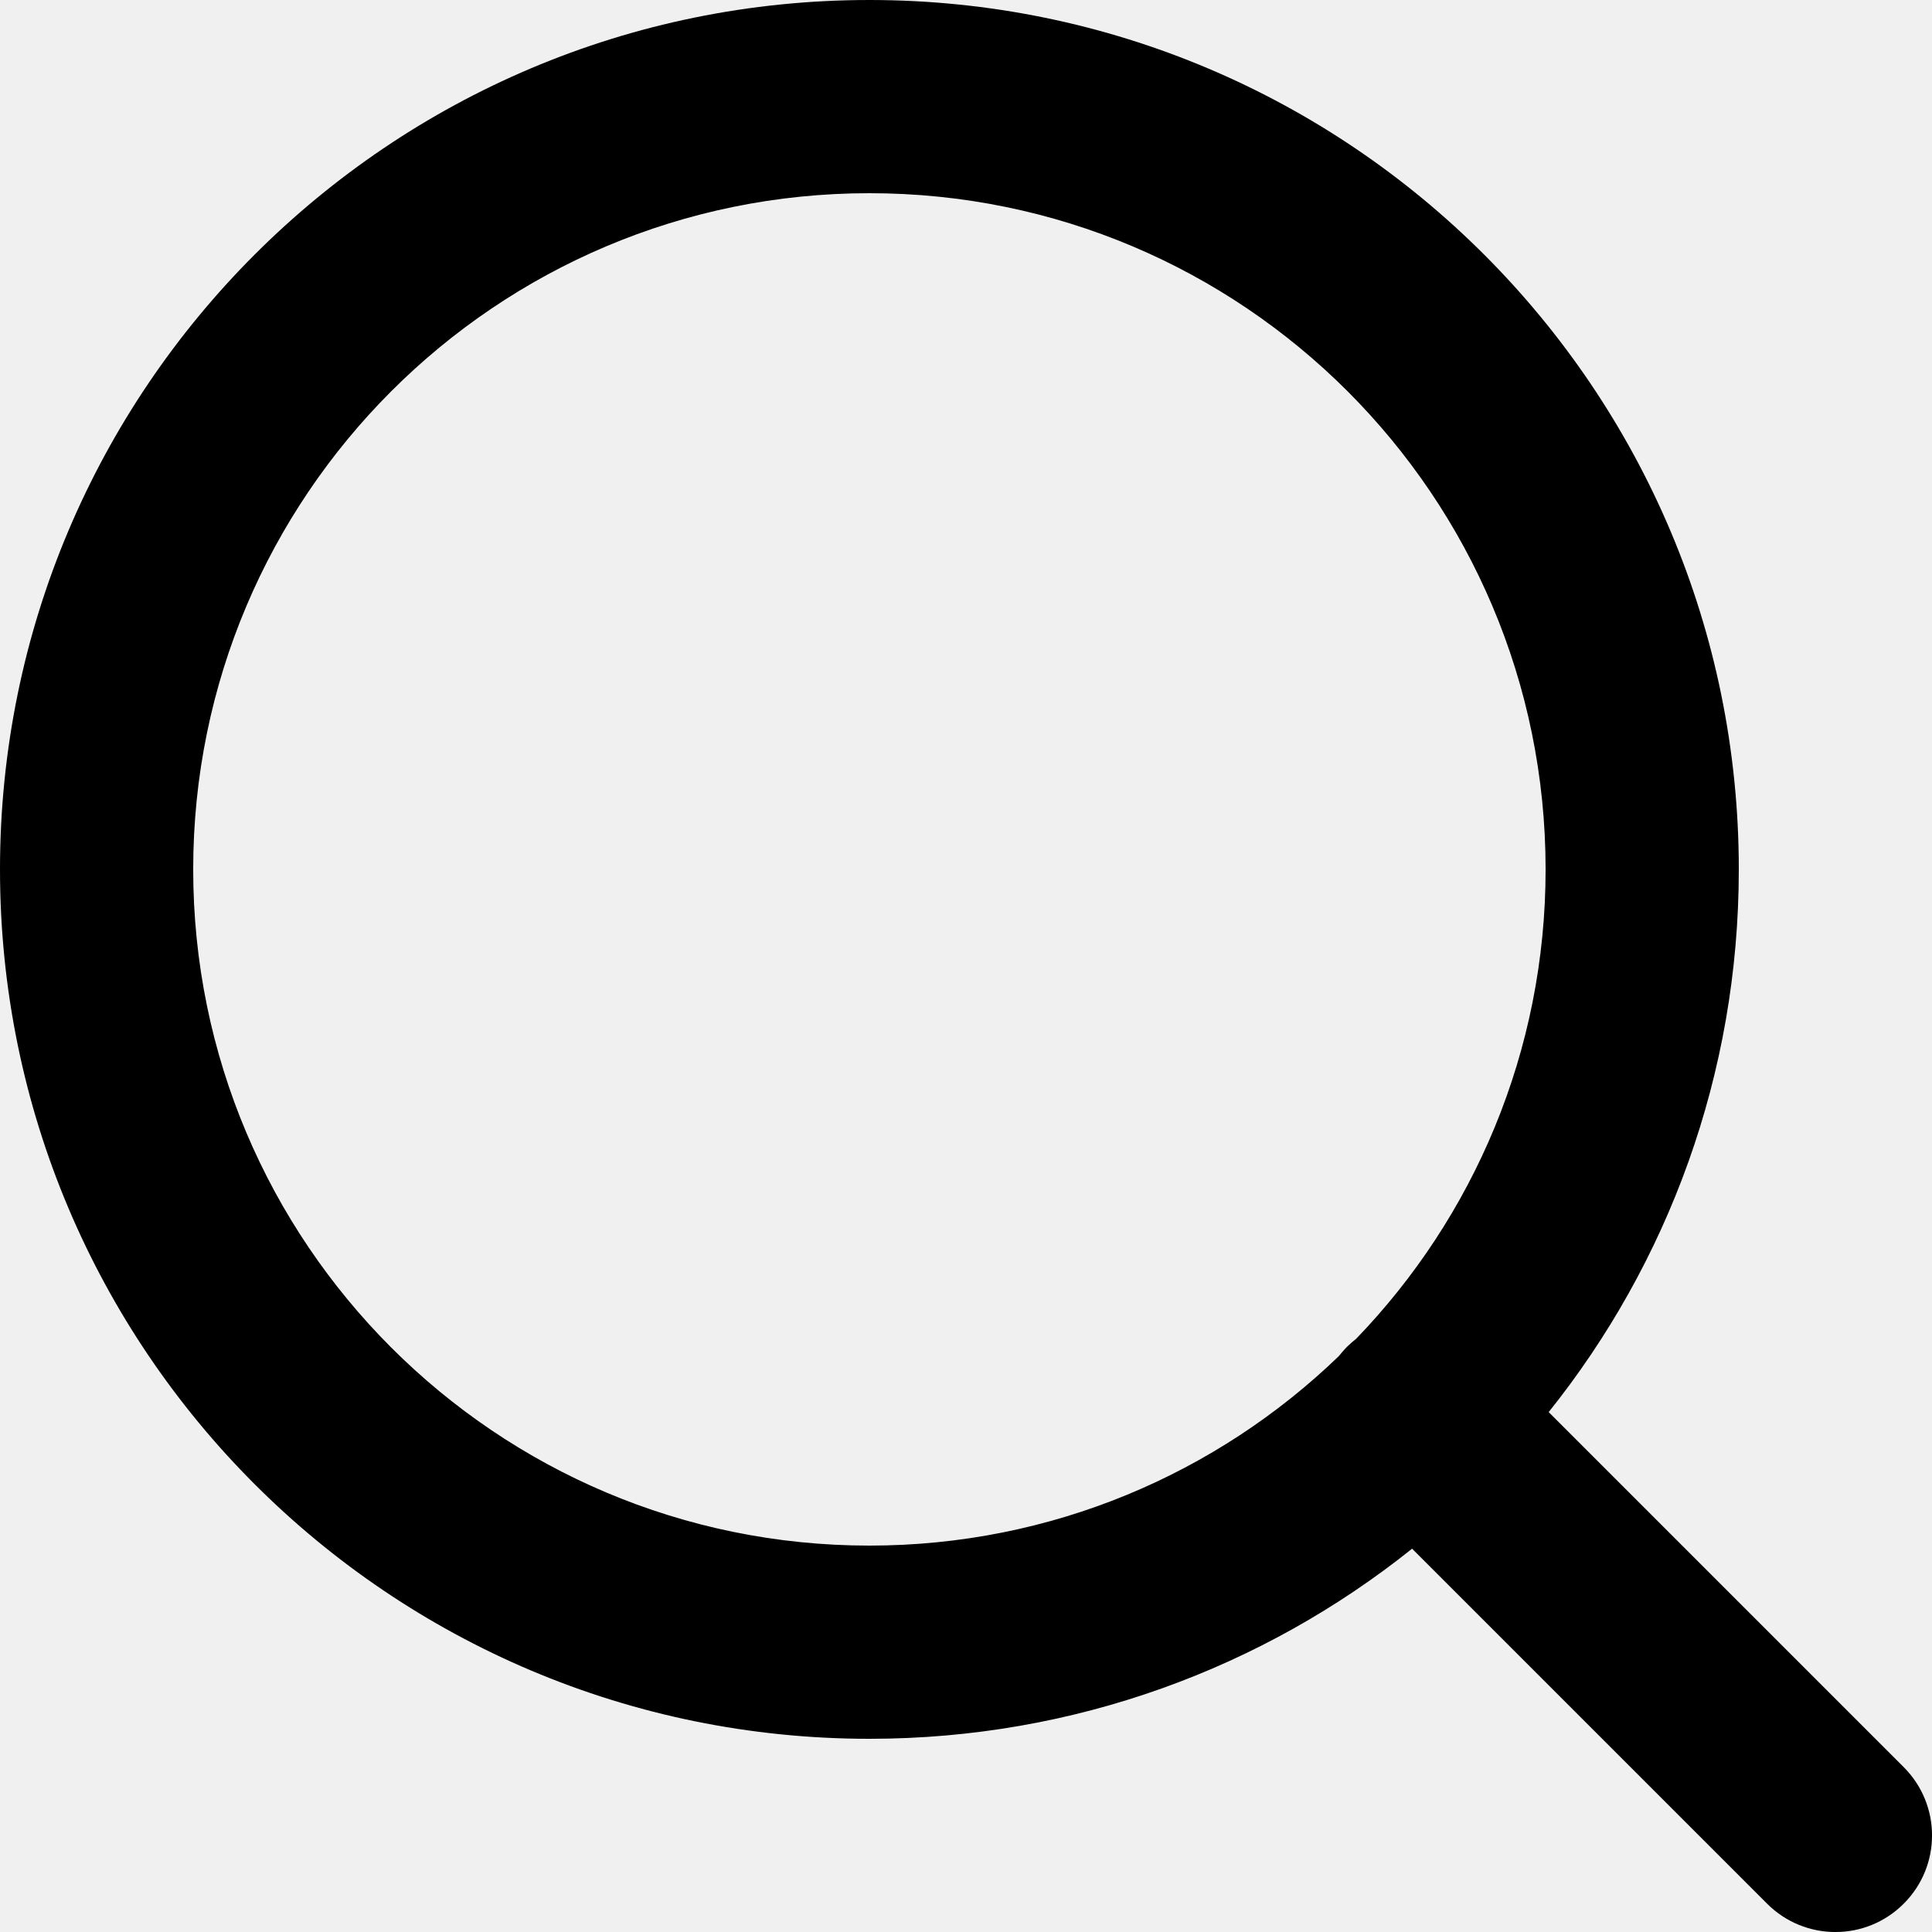
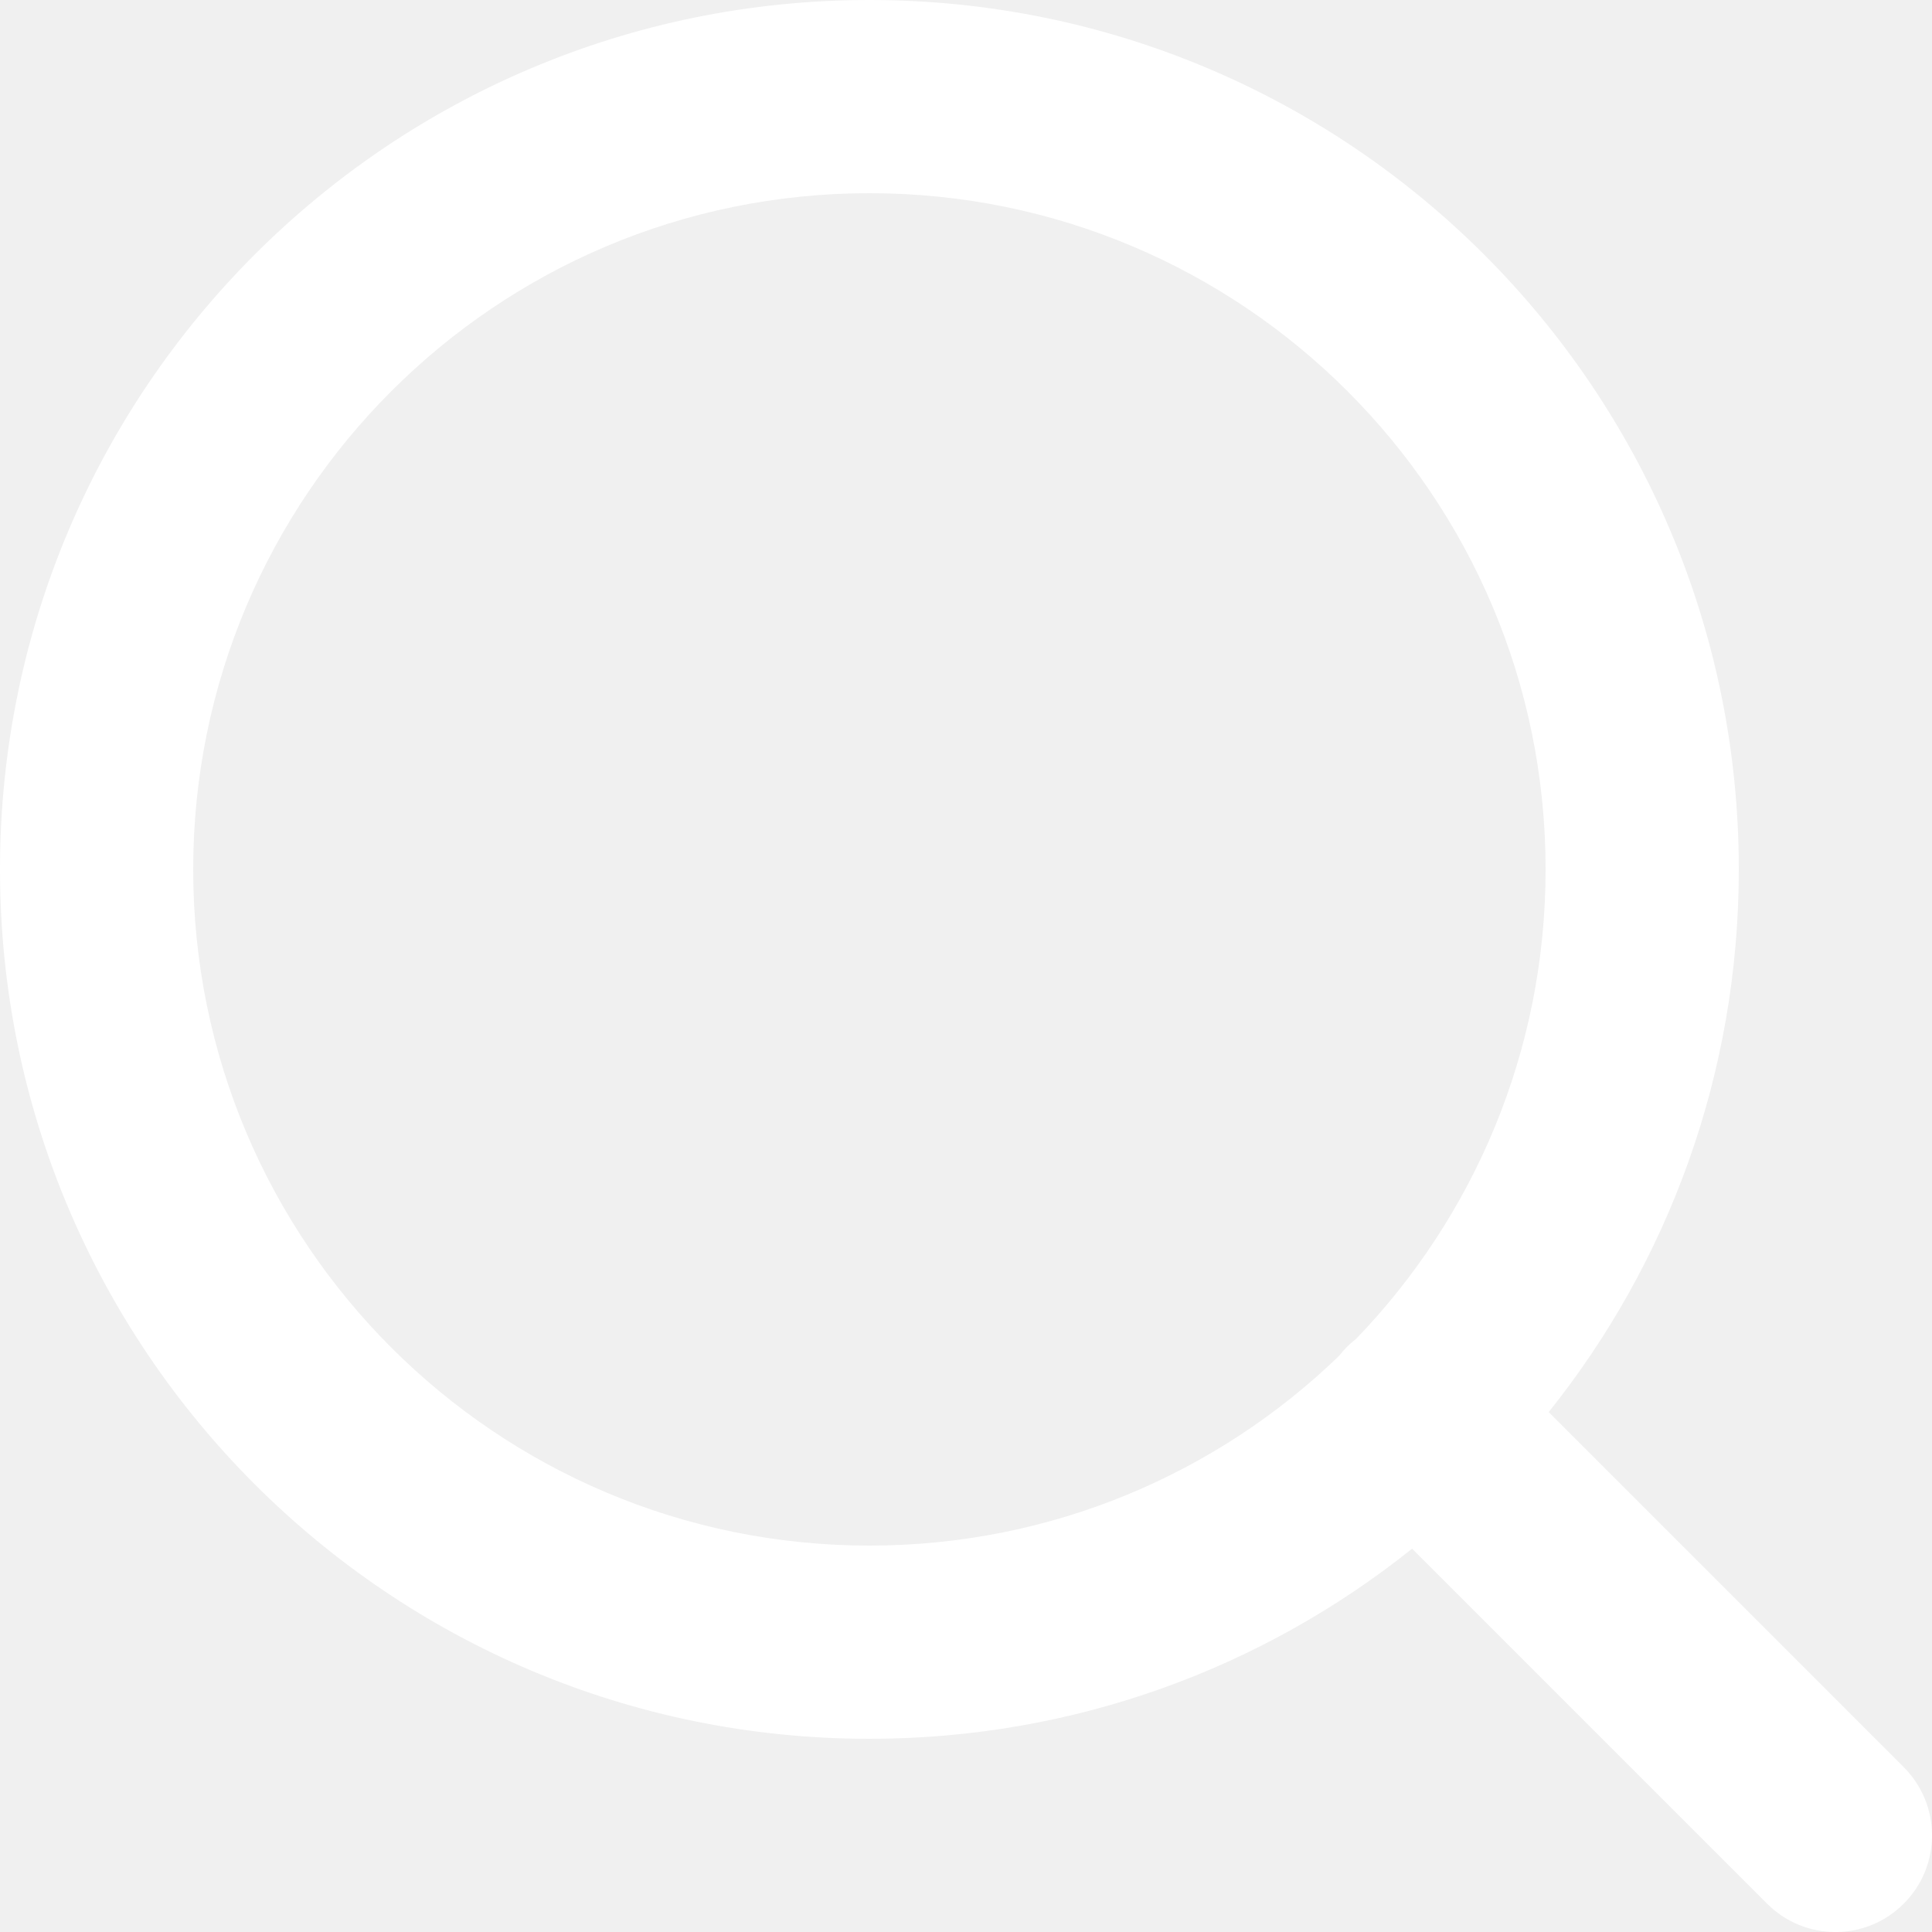
<svg xmlns="http://www.w3.org/2000/svg" width="20" height="20" viewBox="0 0 20 20" fill="none">
-   <path fill-rule="evenodd" clip-rule="evenodd" d="M2 9C2 5.134 5.134 2 9 2C12.866 2 16 5.134 16 9C16 10.887 15.253 12.6 14.039 13.859C14.006 13.885 13.974 13.913 13.943 13.943C13.913 13.974 13.885 14.006 13.859 14.039C12.6 15.253 10.887 16 9 16C5.134 16 2 12.866 2 9ZM14.618 16.032C13.078 17.264 11.125 18 9 18C4.029 18 0 13.971 0 9C0 4.029 4.029 0 9 0C13.971 0 18 4.029 18 9C18 11.125 17.264 13.078 16.032 14.618L19.707 18.293C20.098 18.684 20.098 19.317 19.707 19.707C19.317 20.098 18.684 20.098 18.293 19.707L14.618 16.032Z" fill="currentColor" />
+   <path fill-rule="evenodd" clip-rule="evenodd" d="M2 9C2 5.134 5.134 2 9 2C12.866 2 16 5.134 16 9C16 10.887 15.253 12.6 14.039 13.859C14.006 13.885 13.974 13.913 13.943 13.943C13.913 13.974 13.885 14.006 13.859 14.039C12.6 15.253 10.887 16 9 16C5.134 16 2 12.866 2 9ZM14.618 16.032C13.078 17.264 11.125 18 9 18C4.029 18 0 13.971 0 9C0 4.029 4.029 0 9 0C13.971 0 18 4.029 18 9C18 11.125 17.264 13.078 16.032 14.618L19.707 18.293C20.098 18.684 20.098 19.317 19.707 19.707C19.317 20.098 18.684 20.098 18.293 19.707L14.618 16.032Z" fill="white" />
</svg>
